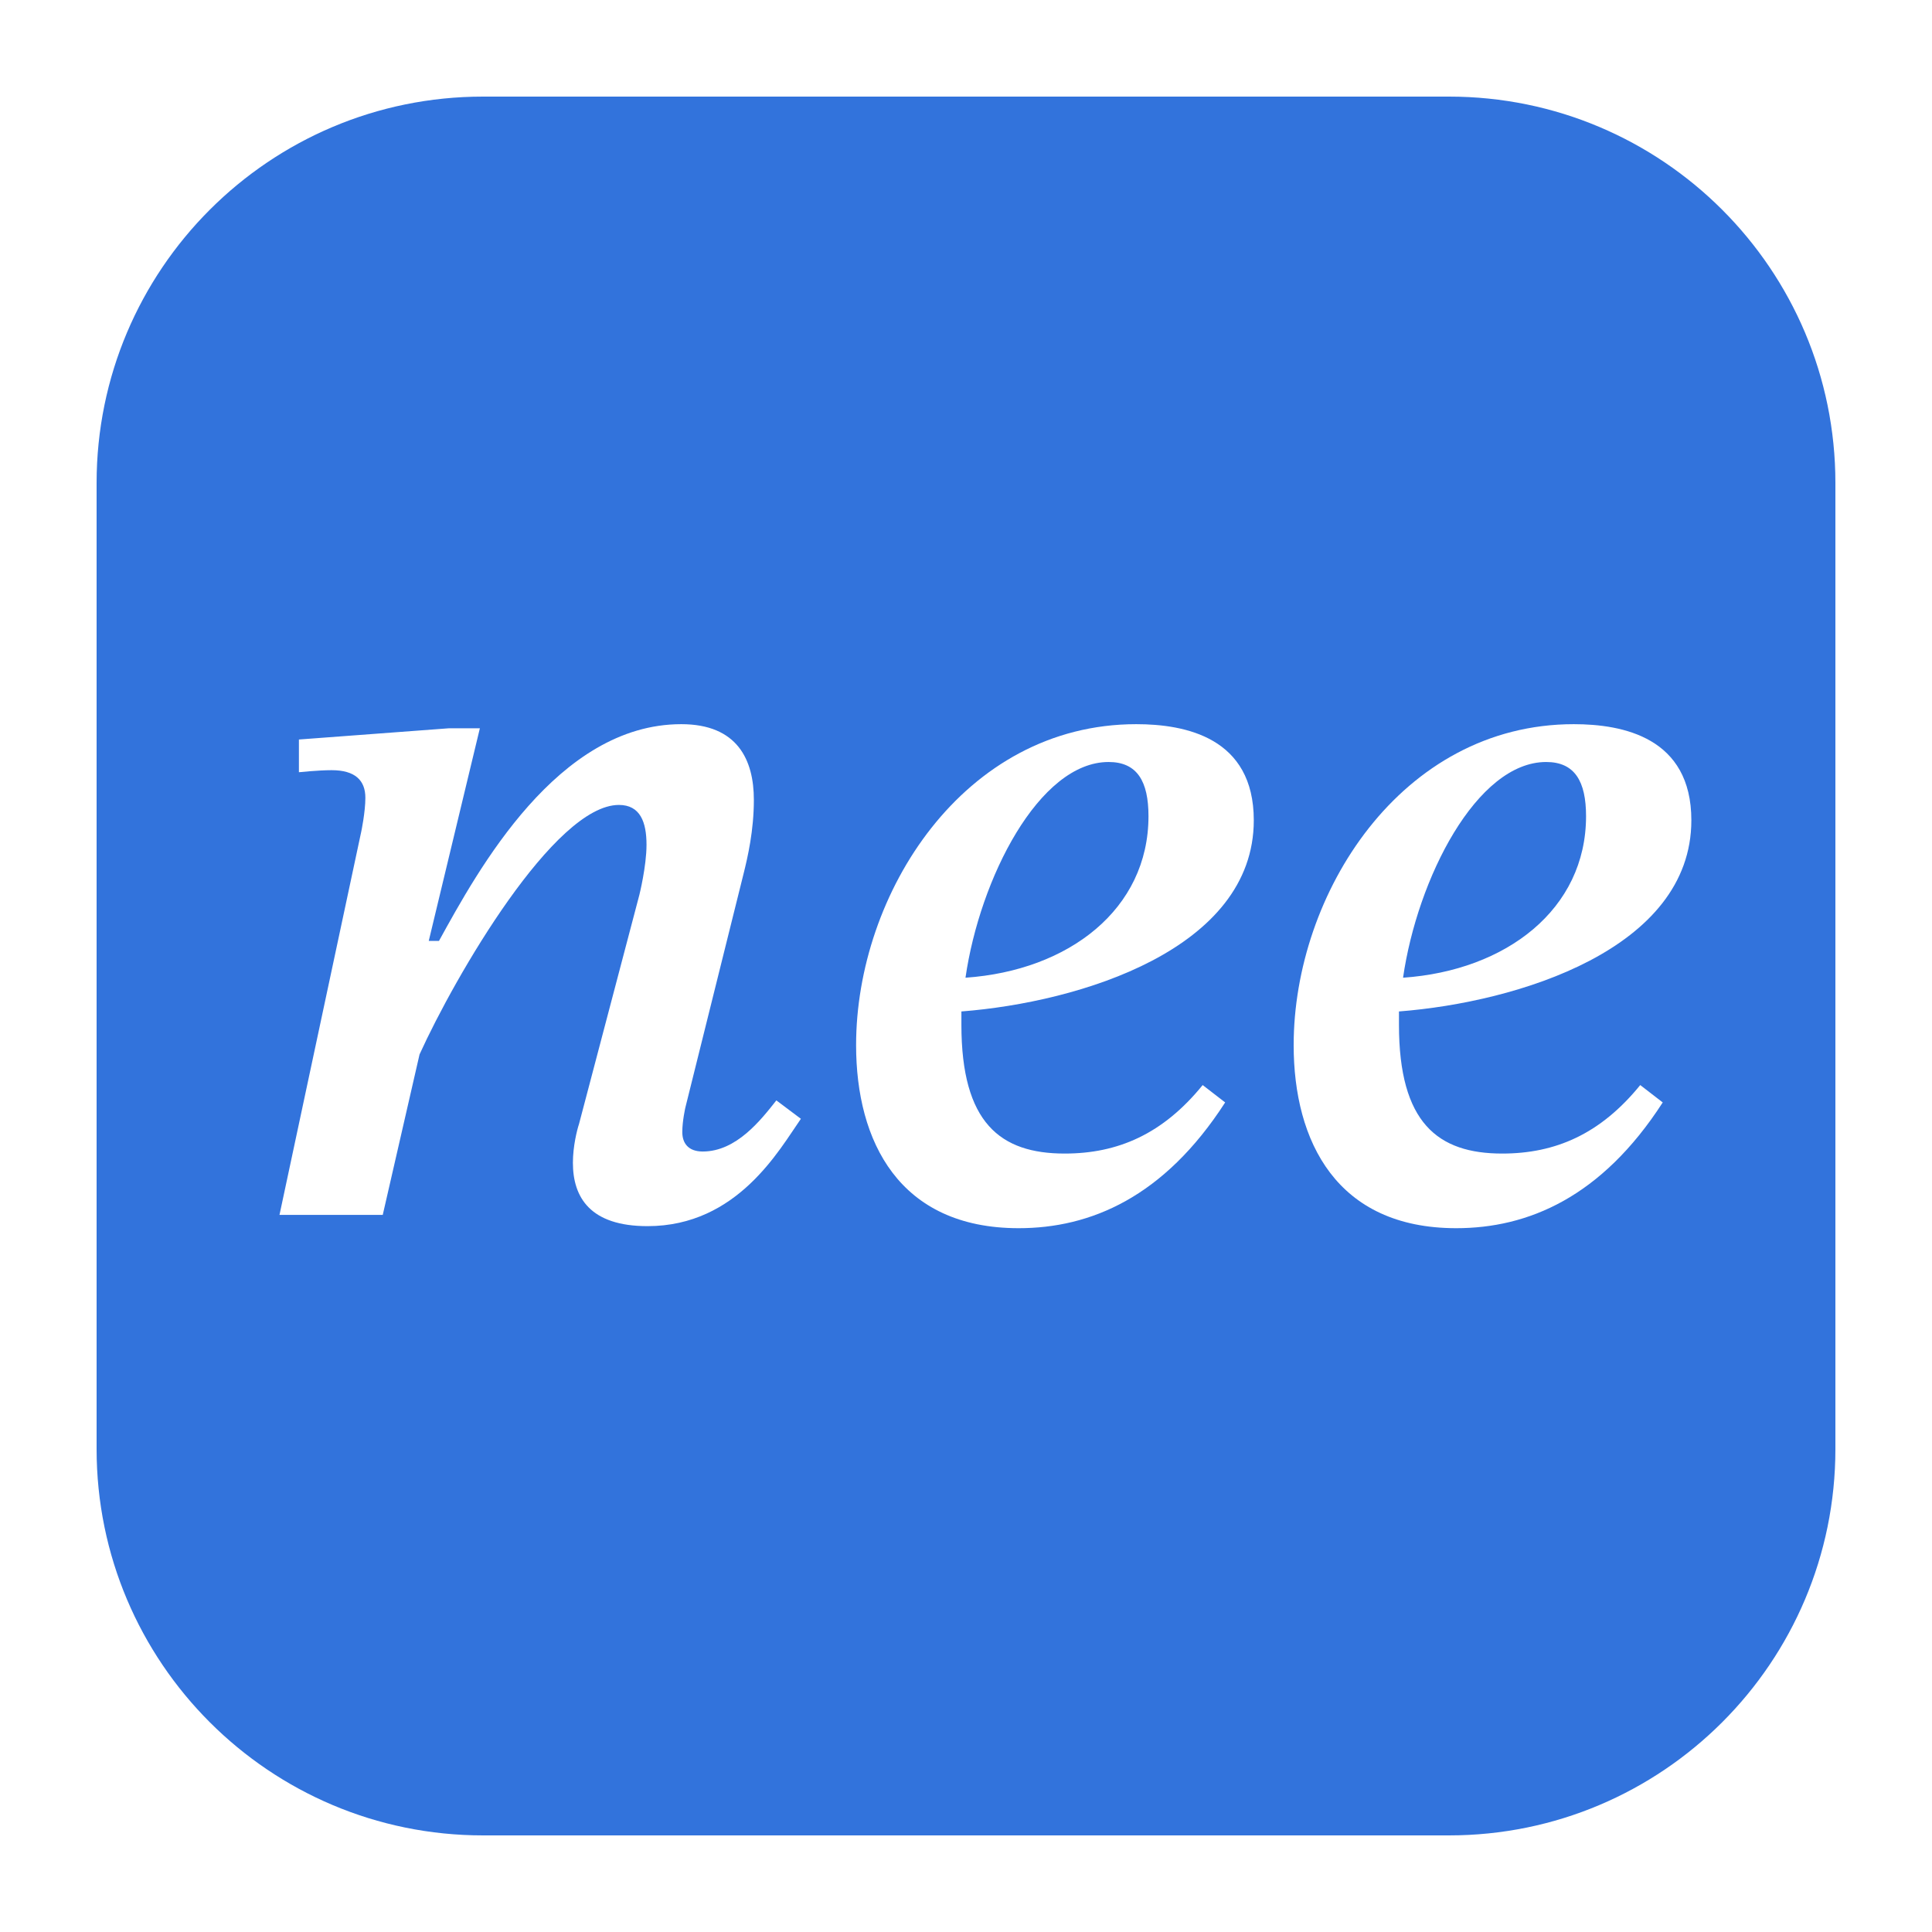
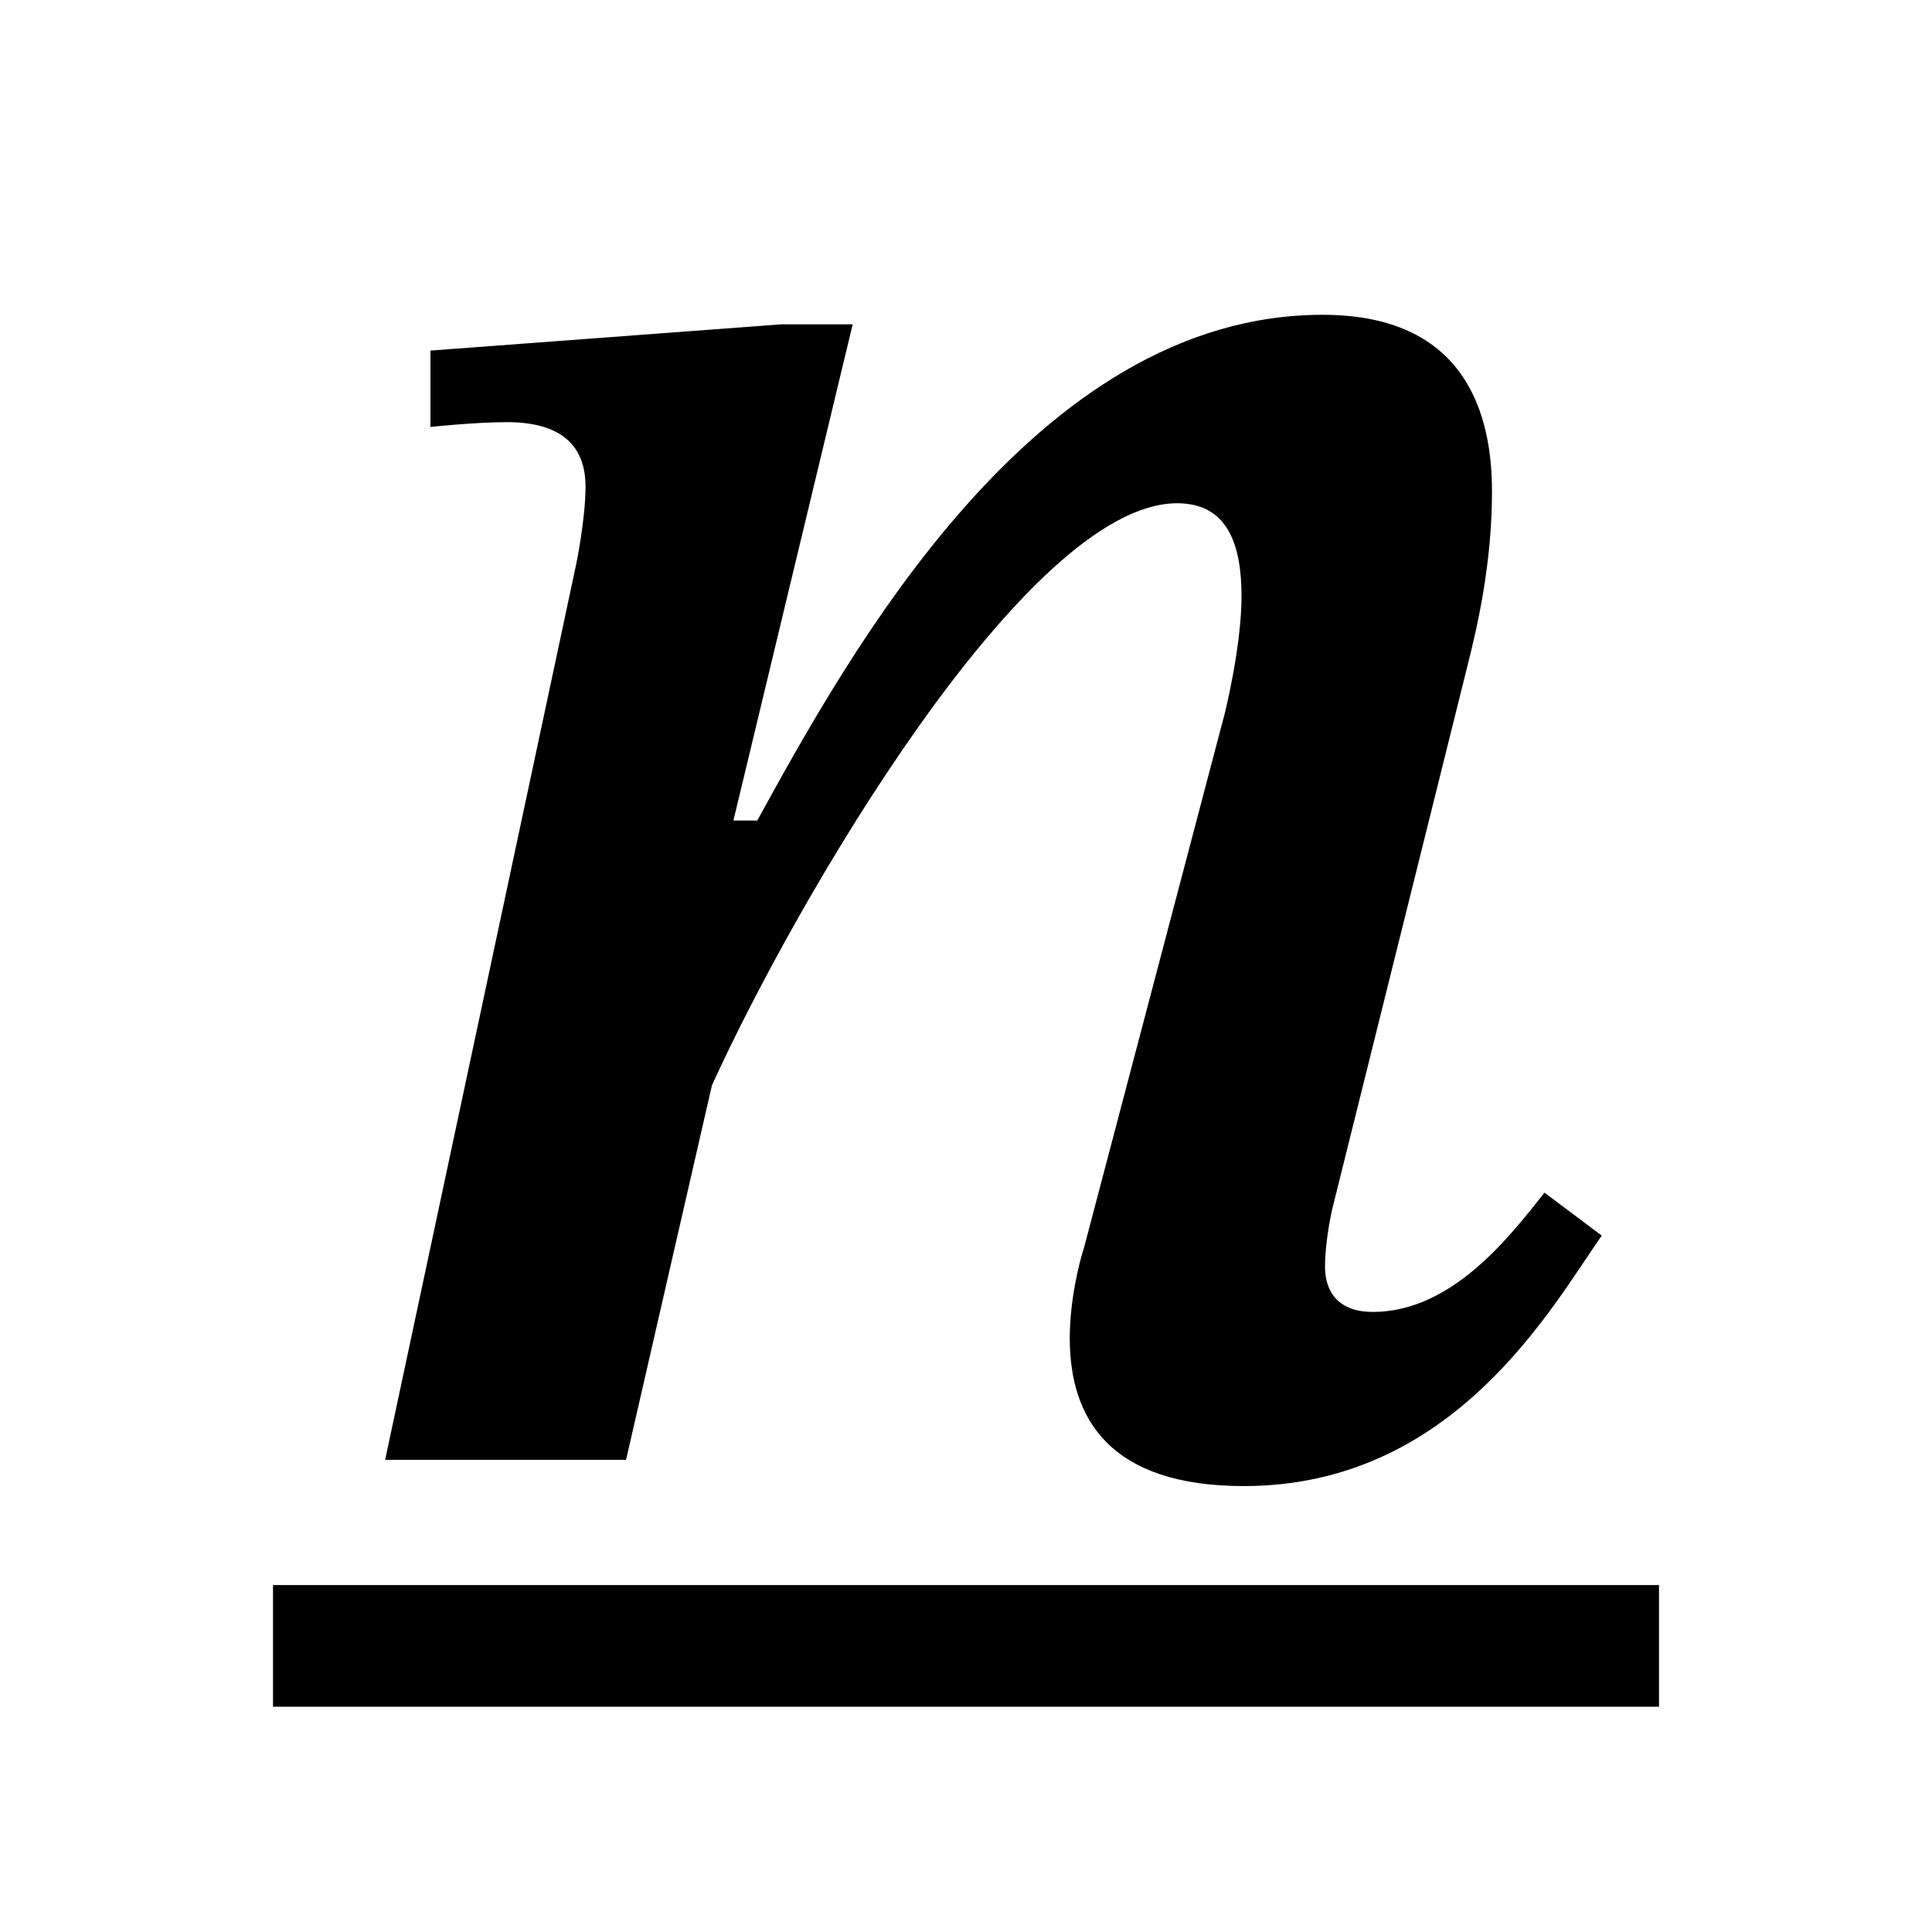
<svg xmlns="http://www.w3.org/2000/svg" xmlns:xlink="http://www.w3.org/1999/xlink" class="typst-doc" viewBox="0 0 283.465 283.465" width="283.465pt" height="283.465pt">
  <path class="typst-shape" fill="#ffffff" fill-rule="nonzero" d="M 0 0v 283.465 h 283.465 v -283.465 Z " />
  <g>
-     <path class="typst-shape" fill="#3273dc" fill-rule="nonzero" transform="matrix(1 0 0 1 14.17323 14.17323)" d="M 0 0m 0 56.693 c 0 -31.311 25.382 -56.693 56.693 -56.693 h 141.732 c 31.311 0 56.693 25.382 56.693 56.693 v 141.732 c 0 31.311 -25.382 56.693 -56.693 56.693 h -141.732 c -31.311 0 -56.693 -25.382 -56.693 -56.693 Z " />
-     <g class="typst-text" transform="matrix(1 0 0 -1 33.95728 178.2514)">
-       <use xlink:href="#gD66B5E569355D7E99052E1445AAB9354" x="0" y="0" fill="#ffffff" fill-rule="nonzero" />
-       <use xlink:href="#g2DB05093D684DDE96BA263A6C030729" x="87.15" y="0" fill="#ffffff" fill-rule="nonzero" />
-       <use xlink:href="#g2DB05093D684DDE96BA263A6C030729" x="151.35" y="0" fill="#ffffff" fill-rule="nonzero" />
+     <g class="typst-group">
+       <g>
+         <g class="typst-text" transform="matrix(1 0 0 -1 40.05728 214.1876)">
+           <use xlink:href="#g9A4D1F17D649D9BDC4098729CFF40F3B" x="0" y="0" fill="#000000" fill-rule="nonzero" />
+         </g>
+         <path class="typst-shape" fill="none" stroke="#000000" stroke-width="17.85" stroke-linecap="butt" stroke-linejoin="miter" stroke-miterlimit="4" transform="matrix(1 0 0 1 40.05728 241.4876)" d="M 0 0h 203.35 " />
+       </g>
    </g>
  </g>
  <defs id="glyph">
-     <symbol id="gD66B5E569355D7E99052E1445AAB9354" overflow="visible">
-       <path d="M 0 0m 61.05 -1.65 c 13.2 0 19.35 11.25 22.5 15.75 l -3.6 2.7 c -2.25 -2.85 -5.85 -7.5 -10.8 -7.5 c -2.1 0 -3 1.2 -3 2.85 c 0 1.65 0.45 3.6 0.45 3.6 l 8.55 34.35 c 0.6 2.4 1.5 6.3 1.5 10.8 c 0 5.85 -2.4 11.1 -10.65 11.1 c -18.15 0 -29.85 -21.45 -35.55 -31.8 h -1.5 l 7.5 31.2 h -4.5 l -22.05 -1.65 v -4.8 c 0 0 2.85 0.3 4.8 0.3 c 3.45 0 4.95 -1.5 4.95 -4.05 c 0 -2.1 -0.6 -4.95 -0.6 -4.95 l -12 -56.25 h 15.15 l 5.4 23.55 c 5.25 11.55 19.8 36.6 29.25 36.6 c 3.15 0 4.05 -2.55 4.05 -5.85 c 0 -3.15 -1.05 -7.35 -1.05 -7.35 l -8.85 -33.6 c -0.3 -0.9 -0.9 -3.3 -0.9 -5.7 c 0 -5.1 2.55 -9.3 10.95 -9.3 Z " />
-     </symbol>
-     <symbol id="g2DB05093D684DDE96BA263A6C030729" overflow="visible">
-       <path d="M 0 0m 28.35 -1.95 c 10.5 0 21.3 4.5 30.3 18.45 l -3.3 2.55 c -5.85 -7.2 -12.45 -10.05 -20.25 -10.05 c -9.45 0 -15.15 4.5 -15.15 18.9 c 0 0.6 0 1.35 0 1.95 c 17.4 1.35 42.9 9.15 42.9 28.05 c 0 12.15 -10.05 14.1 -17.25 14.1 c -25.35 0 -41.1 -24.9 -41.1 -47.1 c 0 -14.1 6.3 -26.85 23.85 -26.85 Z m -7.8 36.75 c 2.1 14.55 10.8 31.65 21 31.65 c 4.2 0 5.85 -2.85 5.85 -7.95 c 0 -13.65 -11.7 -22.65 -26.85 -23.7 Z " />
+     <symbol id="g9A4D1F17D649D9BDC4098729CFF40F3B" overflow="visible">
+       <path d="M 0 0m 142.45 -3.85 c 30.8 0 45.15 26.25 52.5 36.75 l -8.4 6.3 c -5.25 -6.65 -13.65 -17.5 -25.2 -17.5 c -4.9 0 -7 2.8 -7 6.65 c 0 3.85 1.05 8.4 1.05 8.4 l 19.95 80.15 c 1.4 5.6 3.5 14.7 3.5 25.2 c 0 13.65 -5.6 25.9 -24.85 25.9 c -42.35 0 -69.65 -50.05 -82.95 -74.2 h -3.5 l 17.5 72.8 h -10.5 l -51.45 -3.85 v -11.2 c 0 0 6.65 0.7 11.2 0.7 c 8.05 0 11.55 -3.5 11.55 -9.45 c 0 -4.9 -1.4 -11.55 -1.4 -11.55 l -28 -131.25 h 35.35 l 12.6 54.95 c 12.25 26.95 46.2 85.4 68.25 85.4 c 7.35 0 9.45 -5.95 9.45 -13.65 c 0 -7.35 -2.45 -17.15 -2.45 -17.15 l -20.65 -78.4 c -0.7 -2.1 -2.1 -7.7 -2.1 -13.3 c 0 -11.9 5.95 -21.7 25.55 -21.7 Z " />
    </symbol>
  </defs>
</svg>
